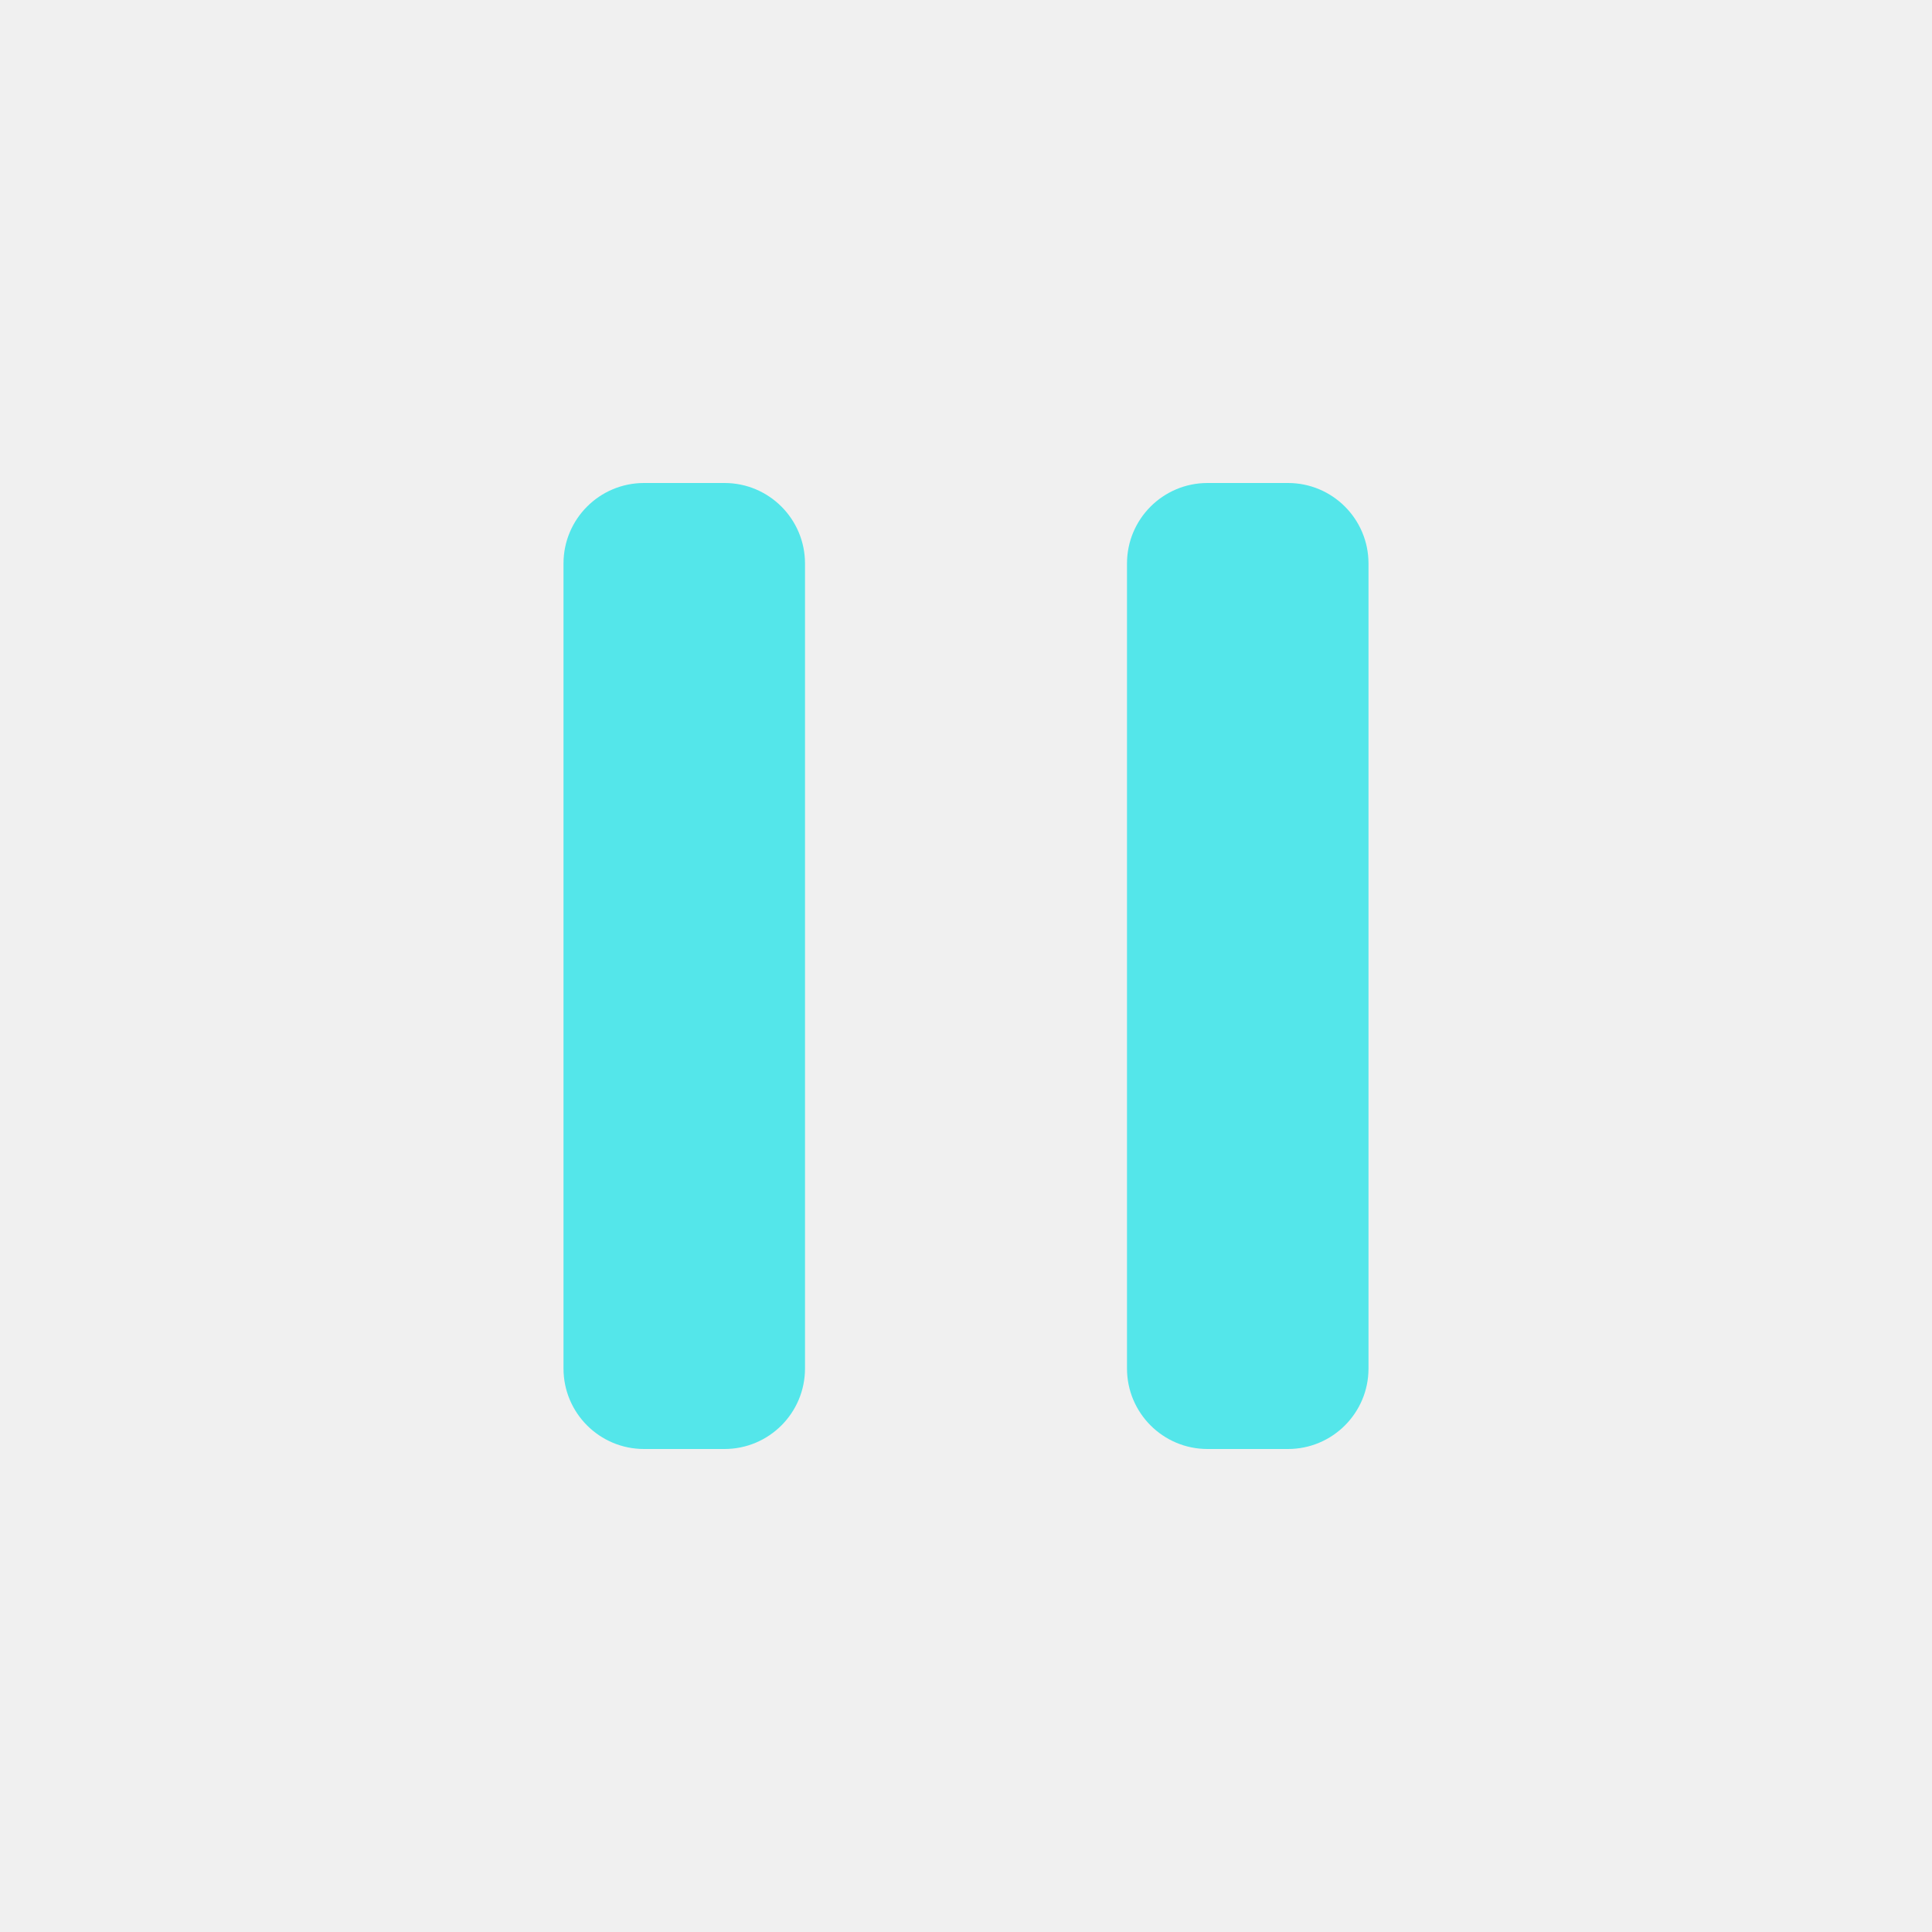
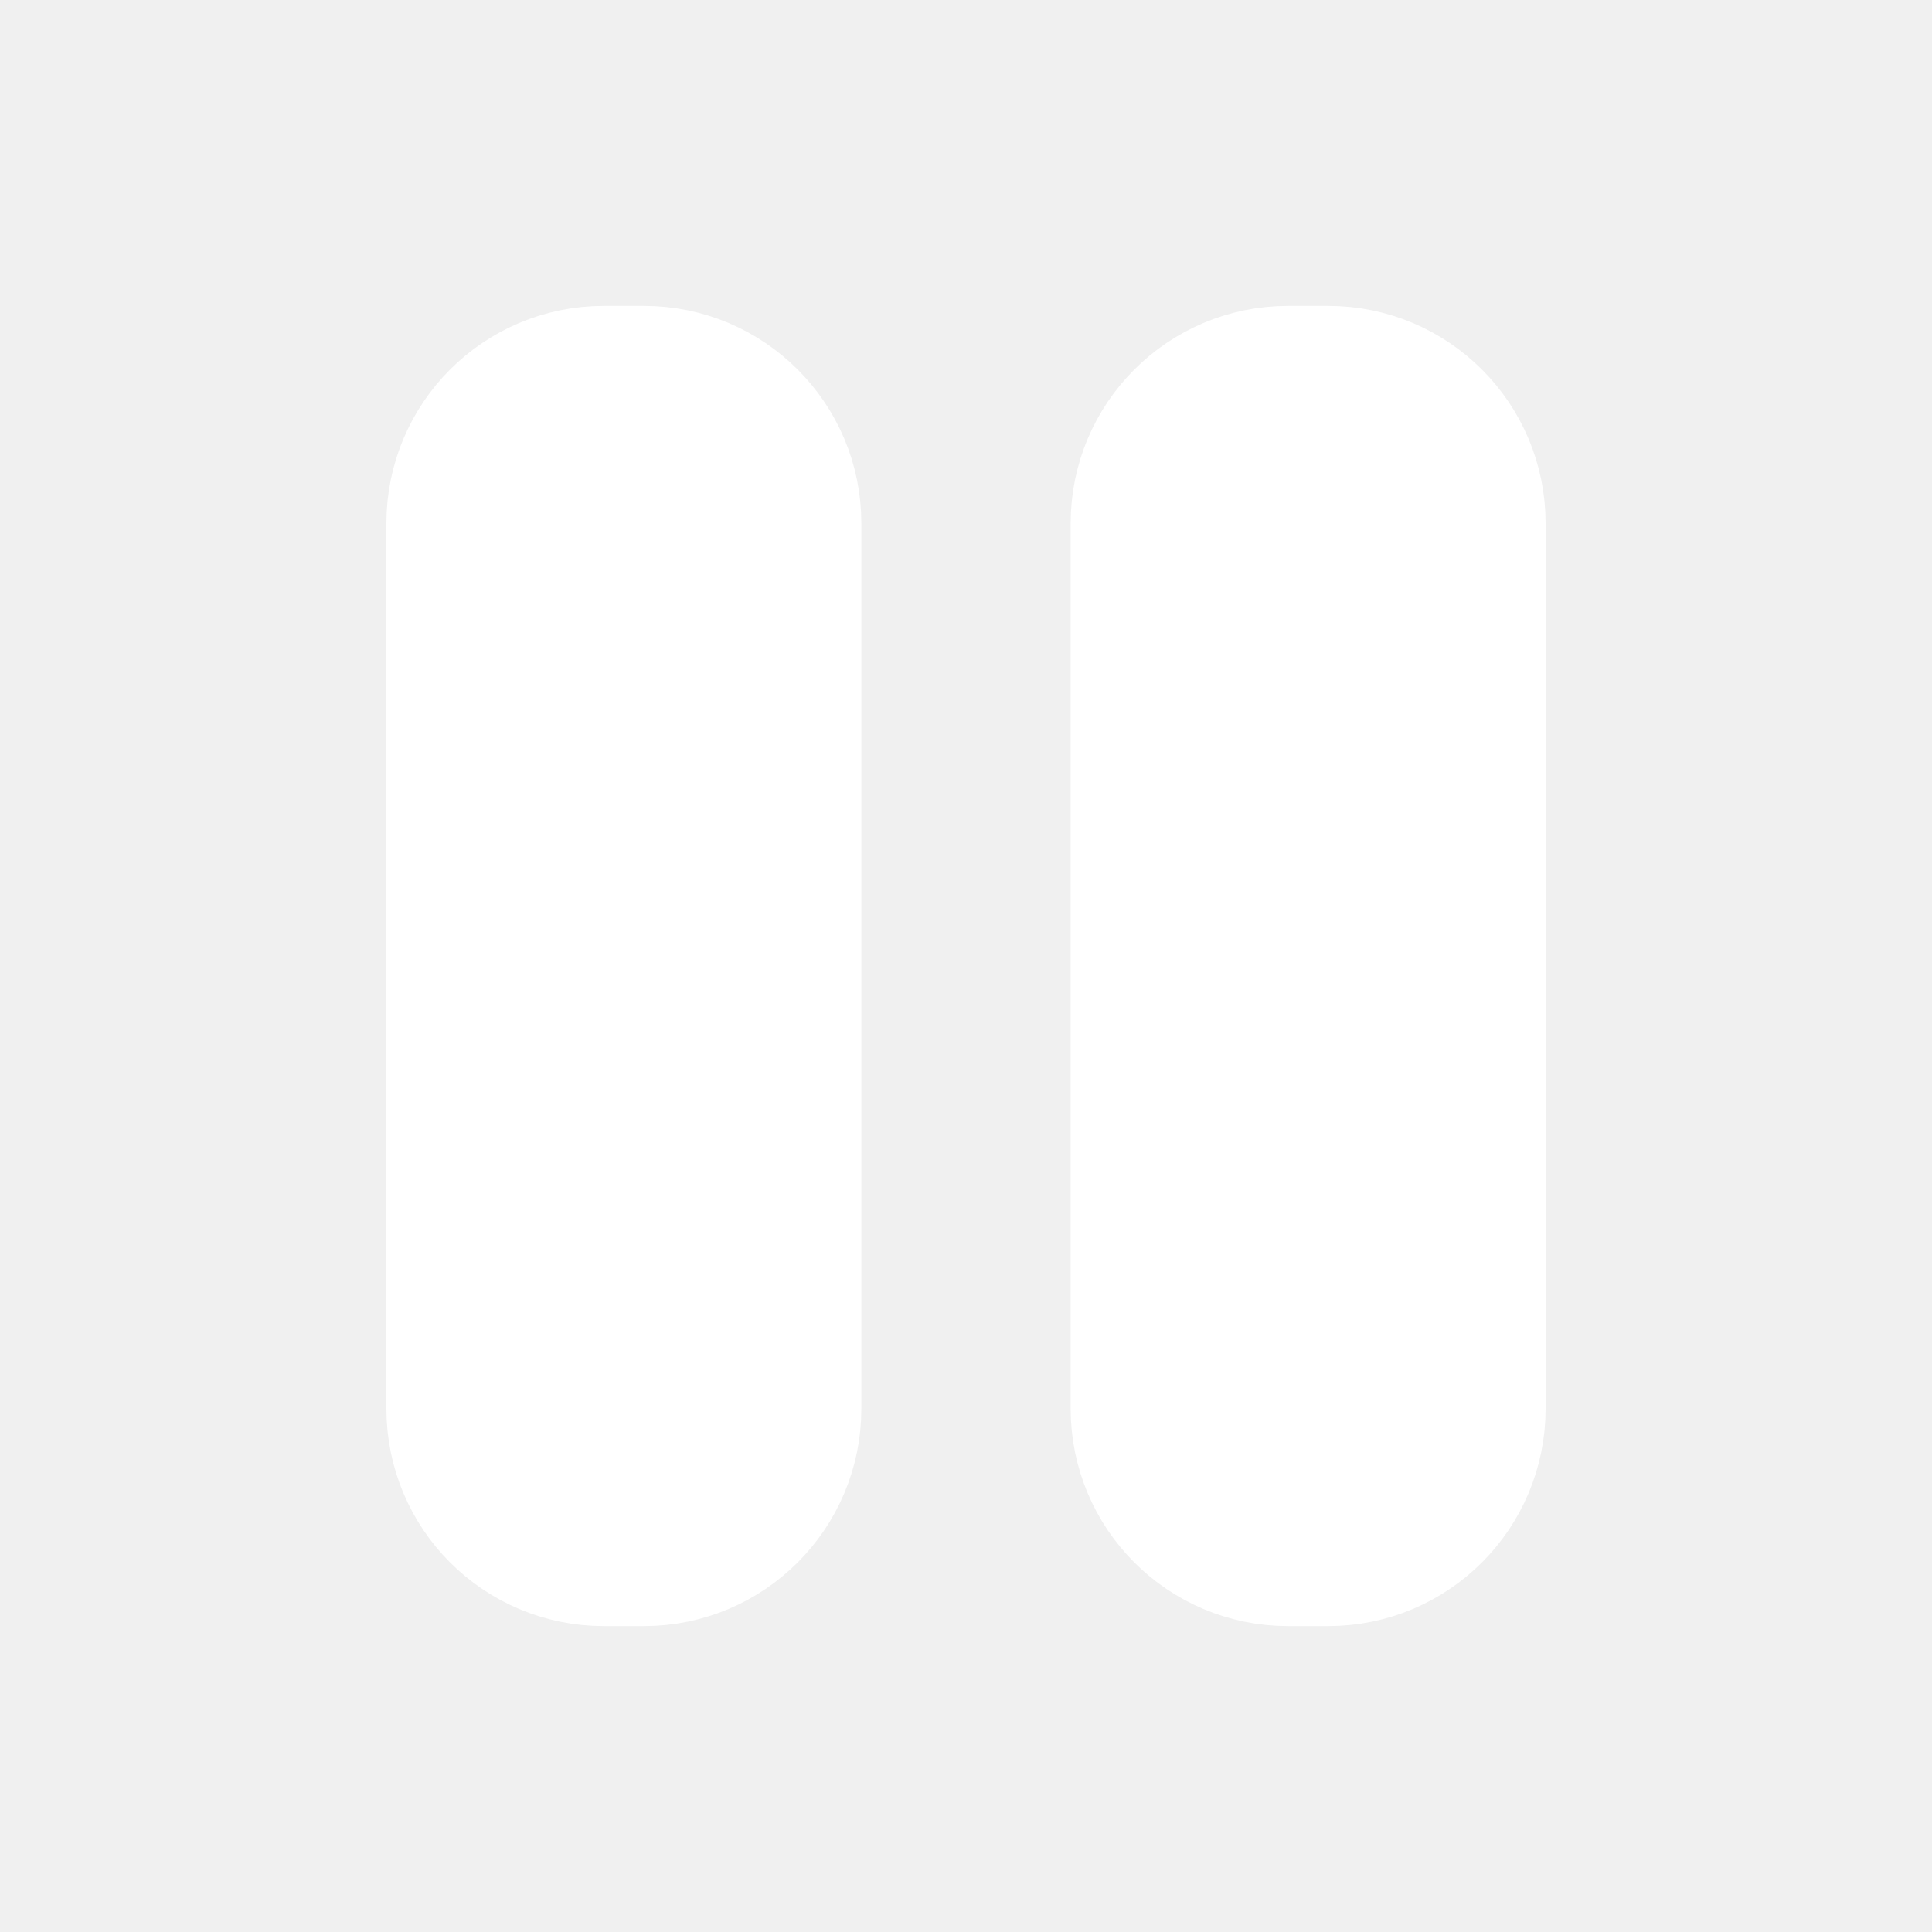
- <svg xmlns="http://www.w3.org/2000/svg" width="48" height="48" viewBox="0 0 48 48">
-   <rect x="14" y="12" width="6" height="24" rx="2" fill="#54E6EA" />
-   <rect x="28" y="12" width="6" height="24" rx="2" fill="#54E6EA" />
+ <svg xmlns="http://www.w3.org/2000/svg" width="24" height="24" viewBox="0 0 24 24" fill="none" stroke="#FFFFFF" stroke-width="2.4" stroke-linecap="round" stroke-linejoin="round">
+   <rect x="6" y="5" width="3.5" height="14" rx="1.5" fill="#FFFFFF" />
+   <rect x="14.5" y="5" width="3.5" height="14" rx="1.5" fill="#FFFFFF" />
</svg>
